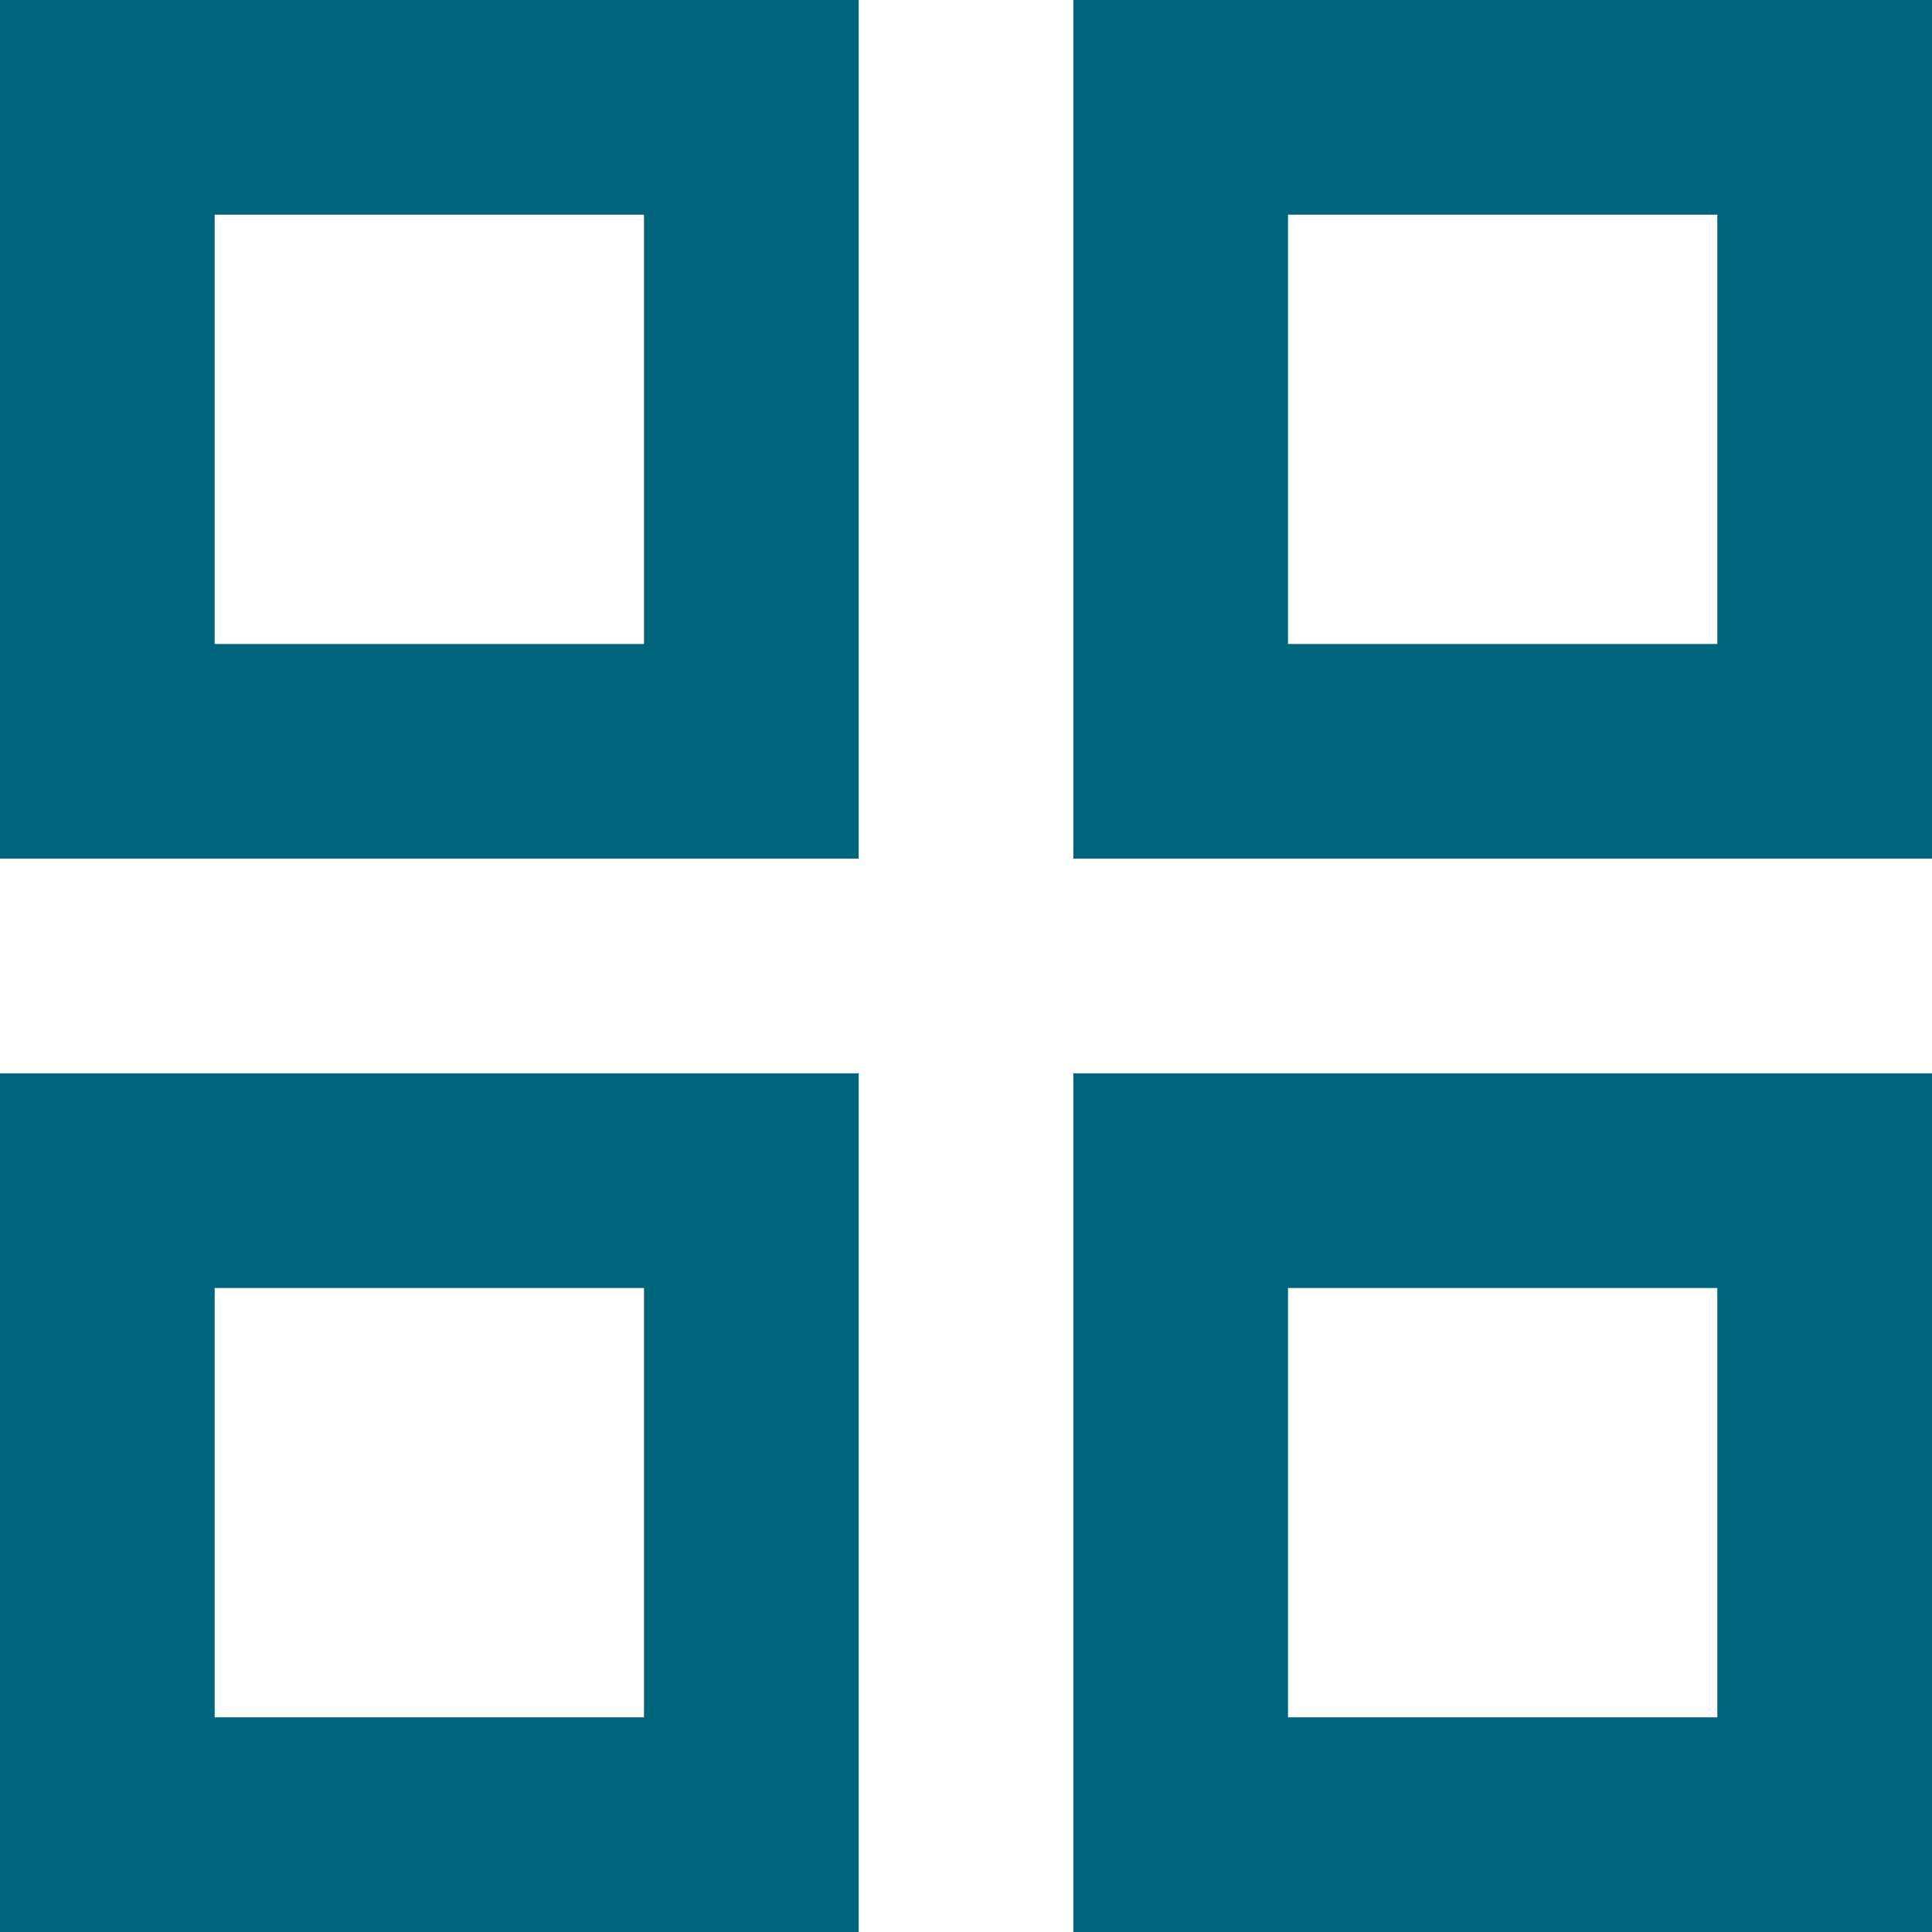
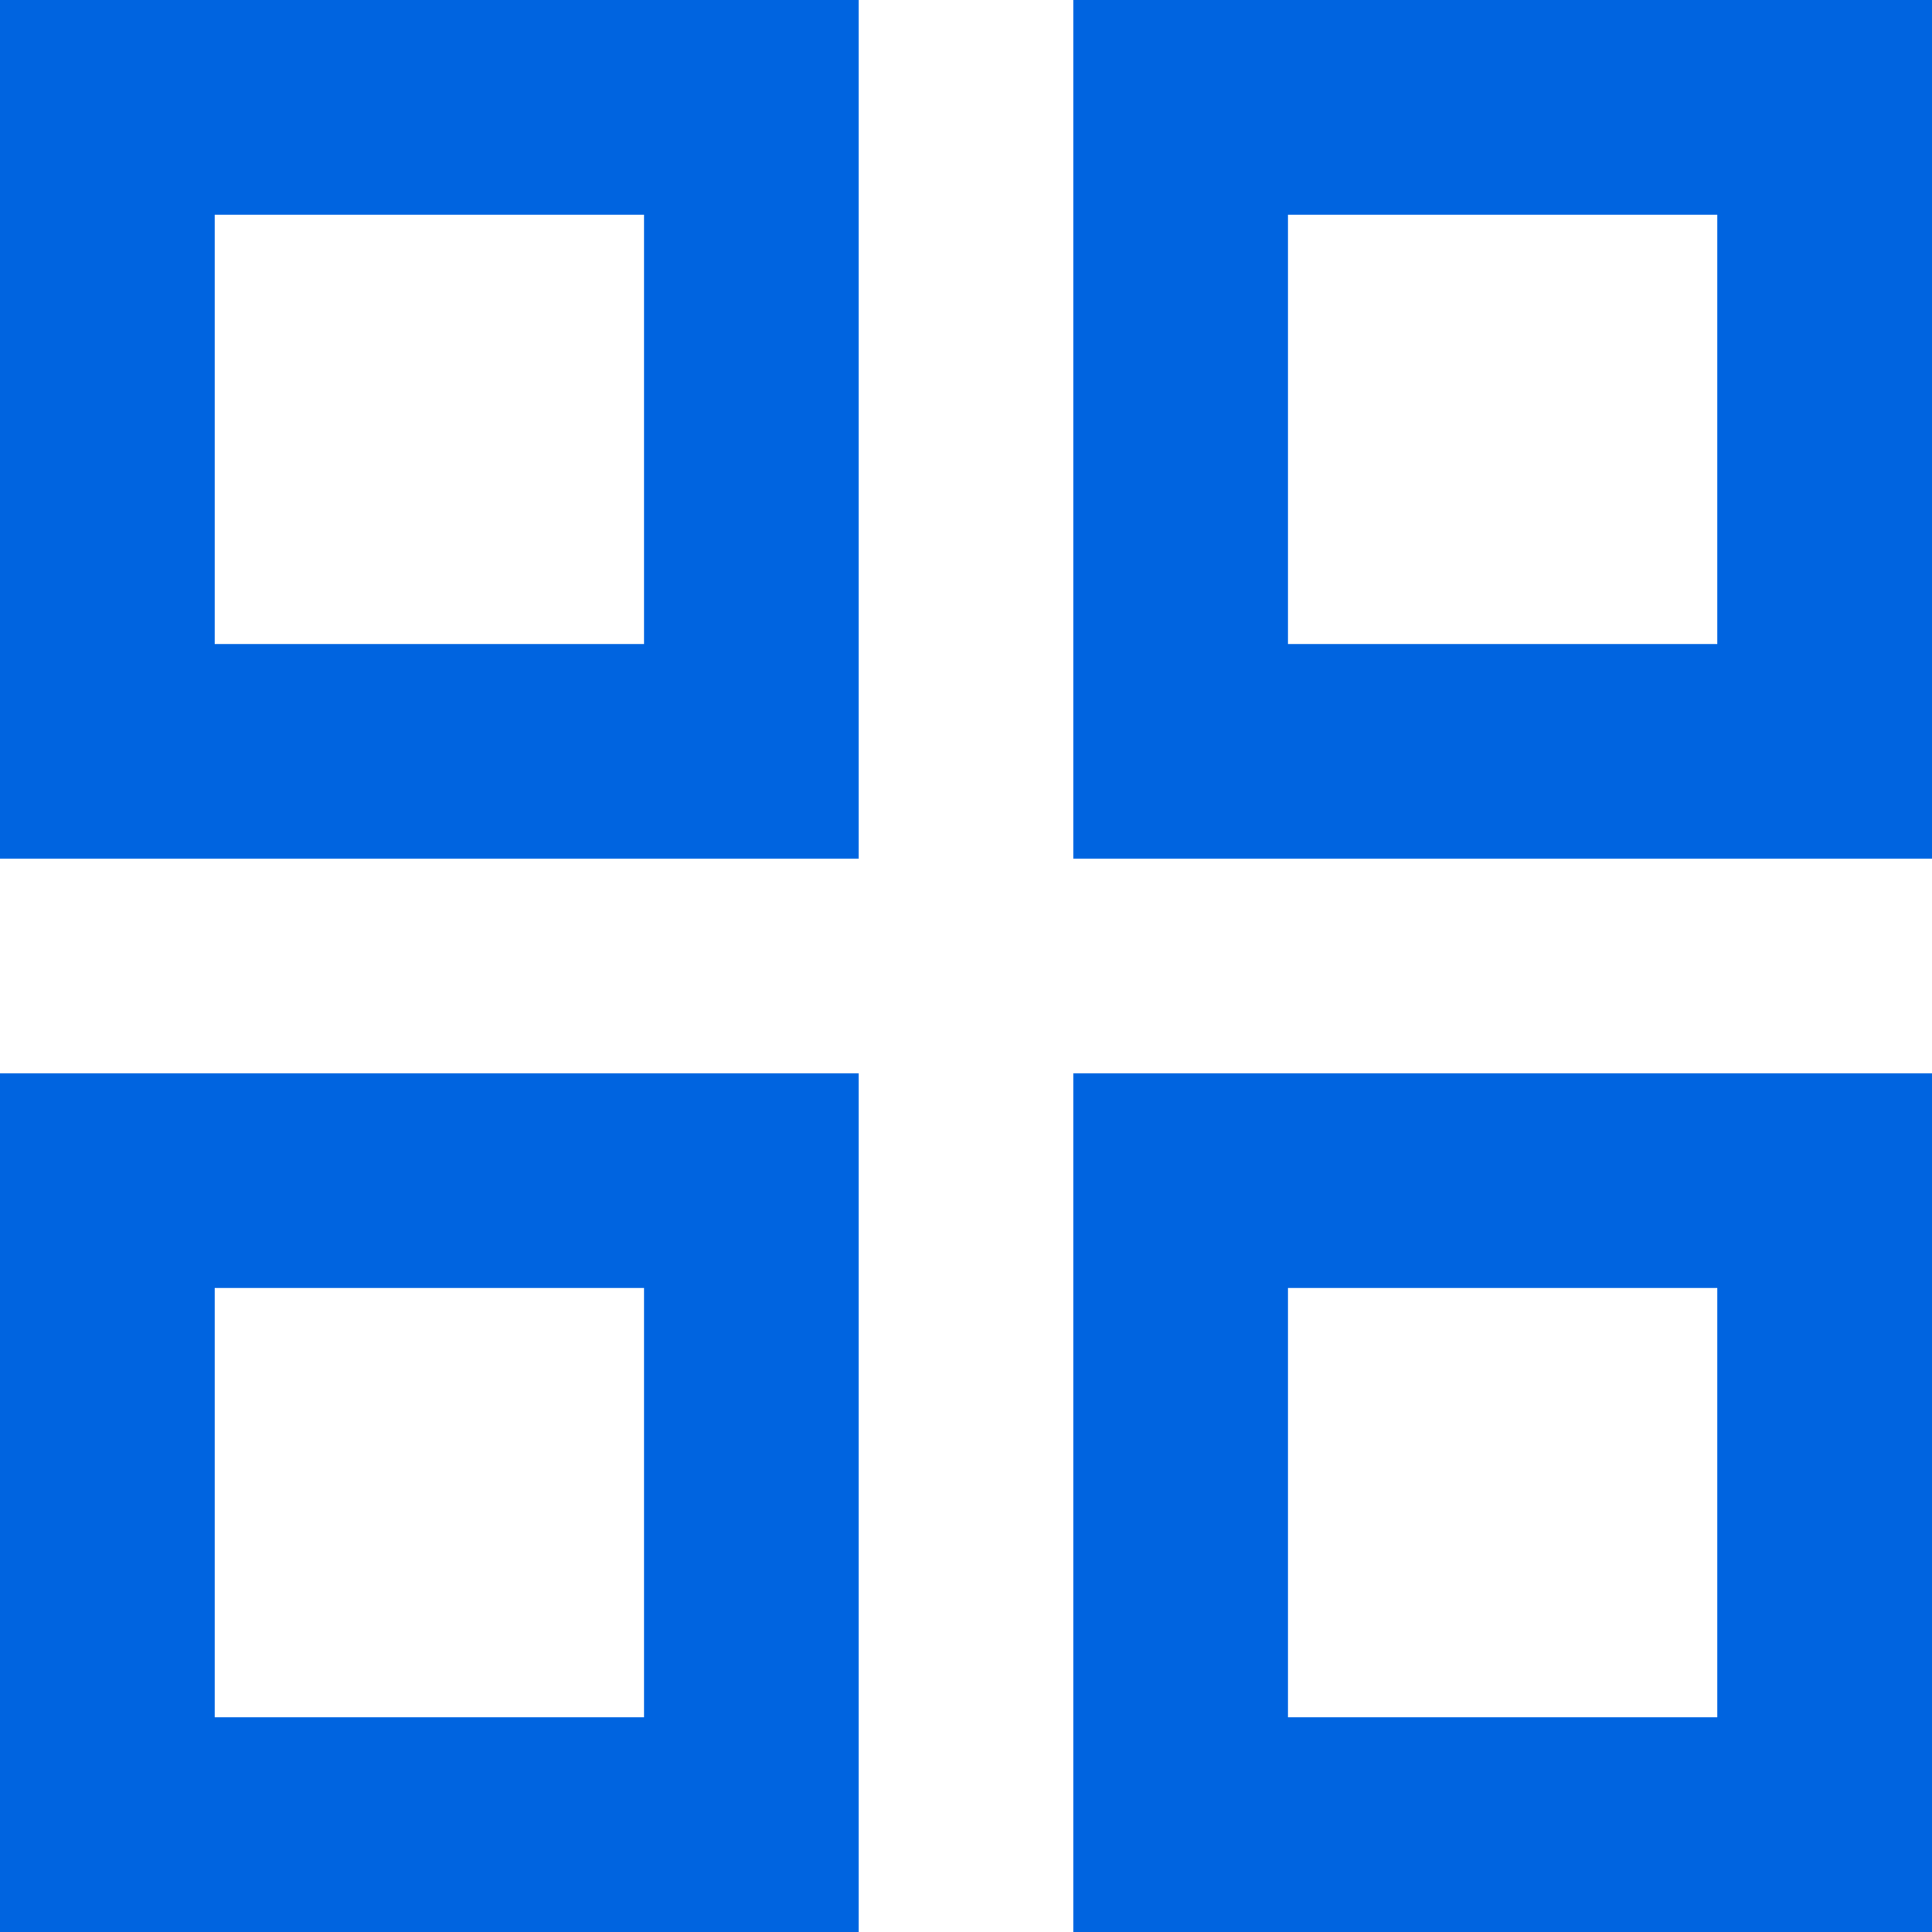
<svg xmlns="http://www.w3.org/2000/svg" width="18" height="18" viewBox="0 0 18 18" fill="none">
-   <path d="M0 8V0H8V8H0ZM0 18V10H8V18H0ZM10 8V0H18V8H10ZM10 18V10H18V18H10ZM2 6H6V2H2V6ZM12 6H16V2H12V6ZM12 16H16V12H12V16ZM2 16H6V12H2V16Z" fill="#00647D" />
+   <path d="M0 8V0H8V8H0ZM0 18V10H8V18H0ZM10 8V0H18V8H10ZM10 18V10H18V18H10ZM2 6H6V2H2V6ZM12 6H16V2H12V6ZM12 16H16V12H12V16ZM2 16H6V12H2V16Z" fill="#0064E0" />
</svg>
